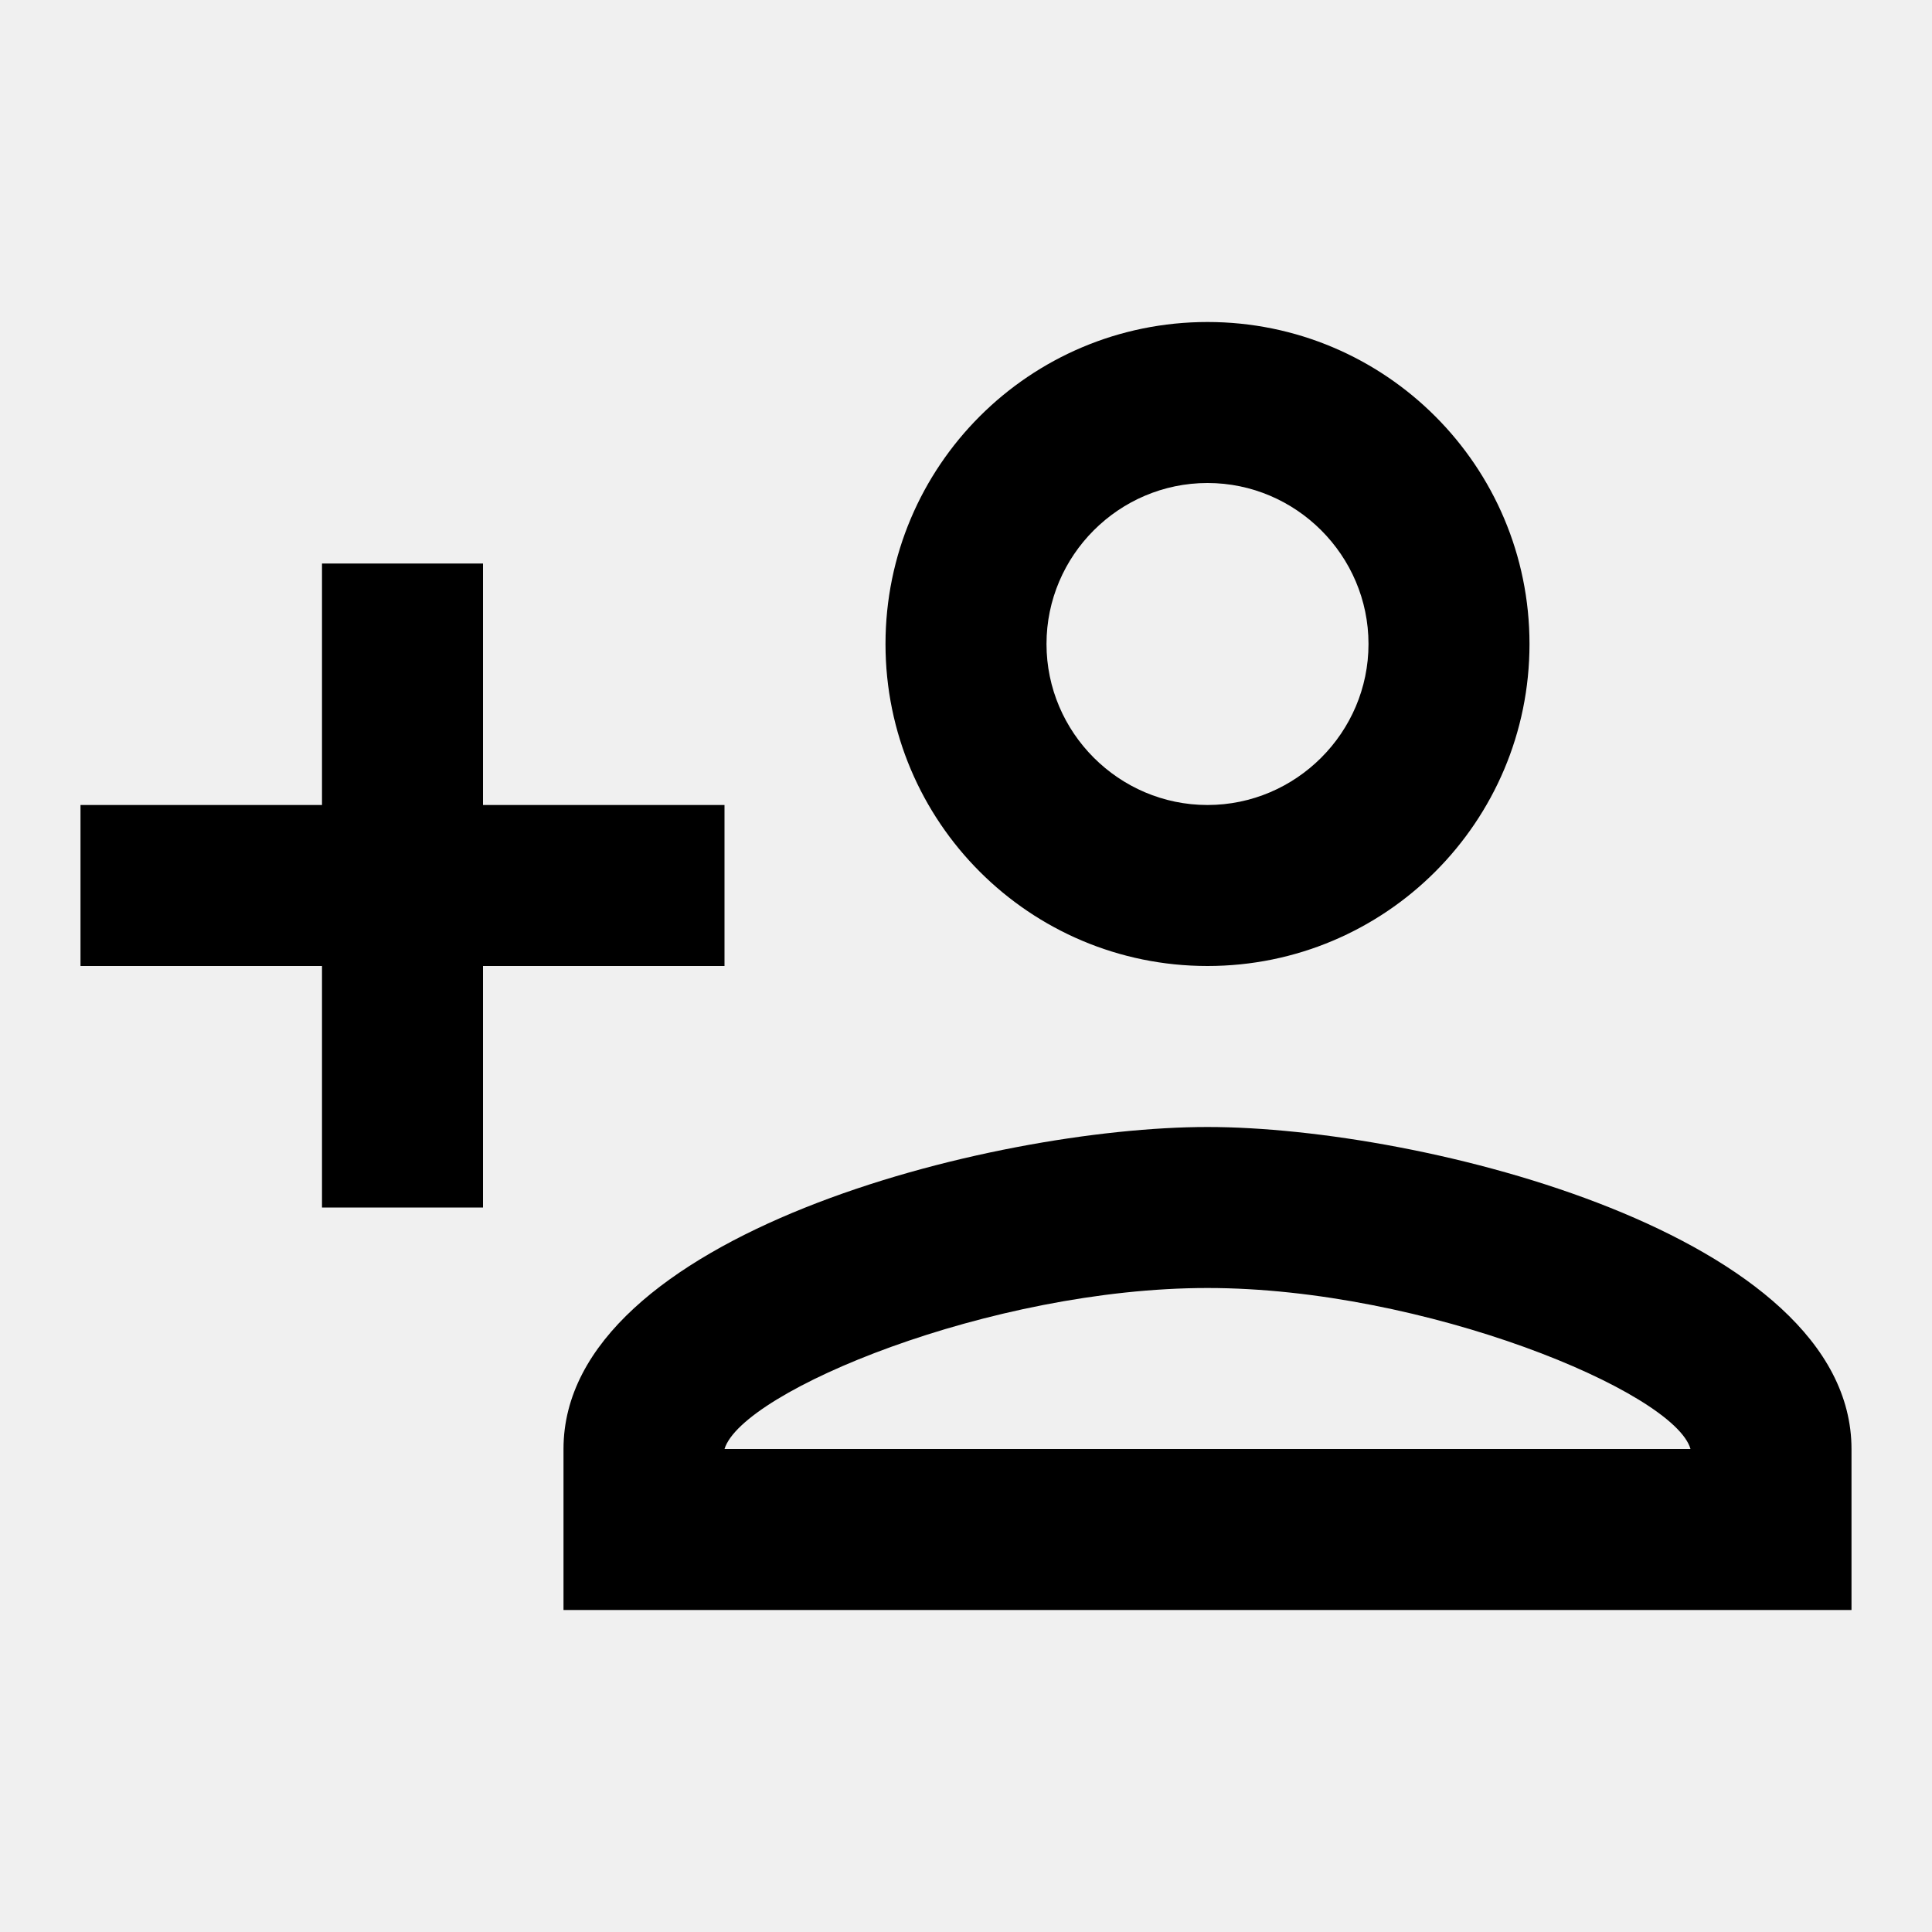
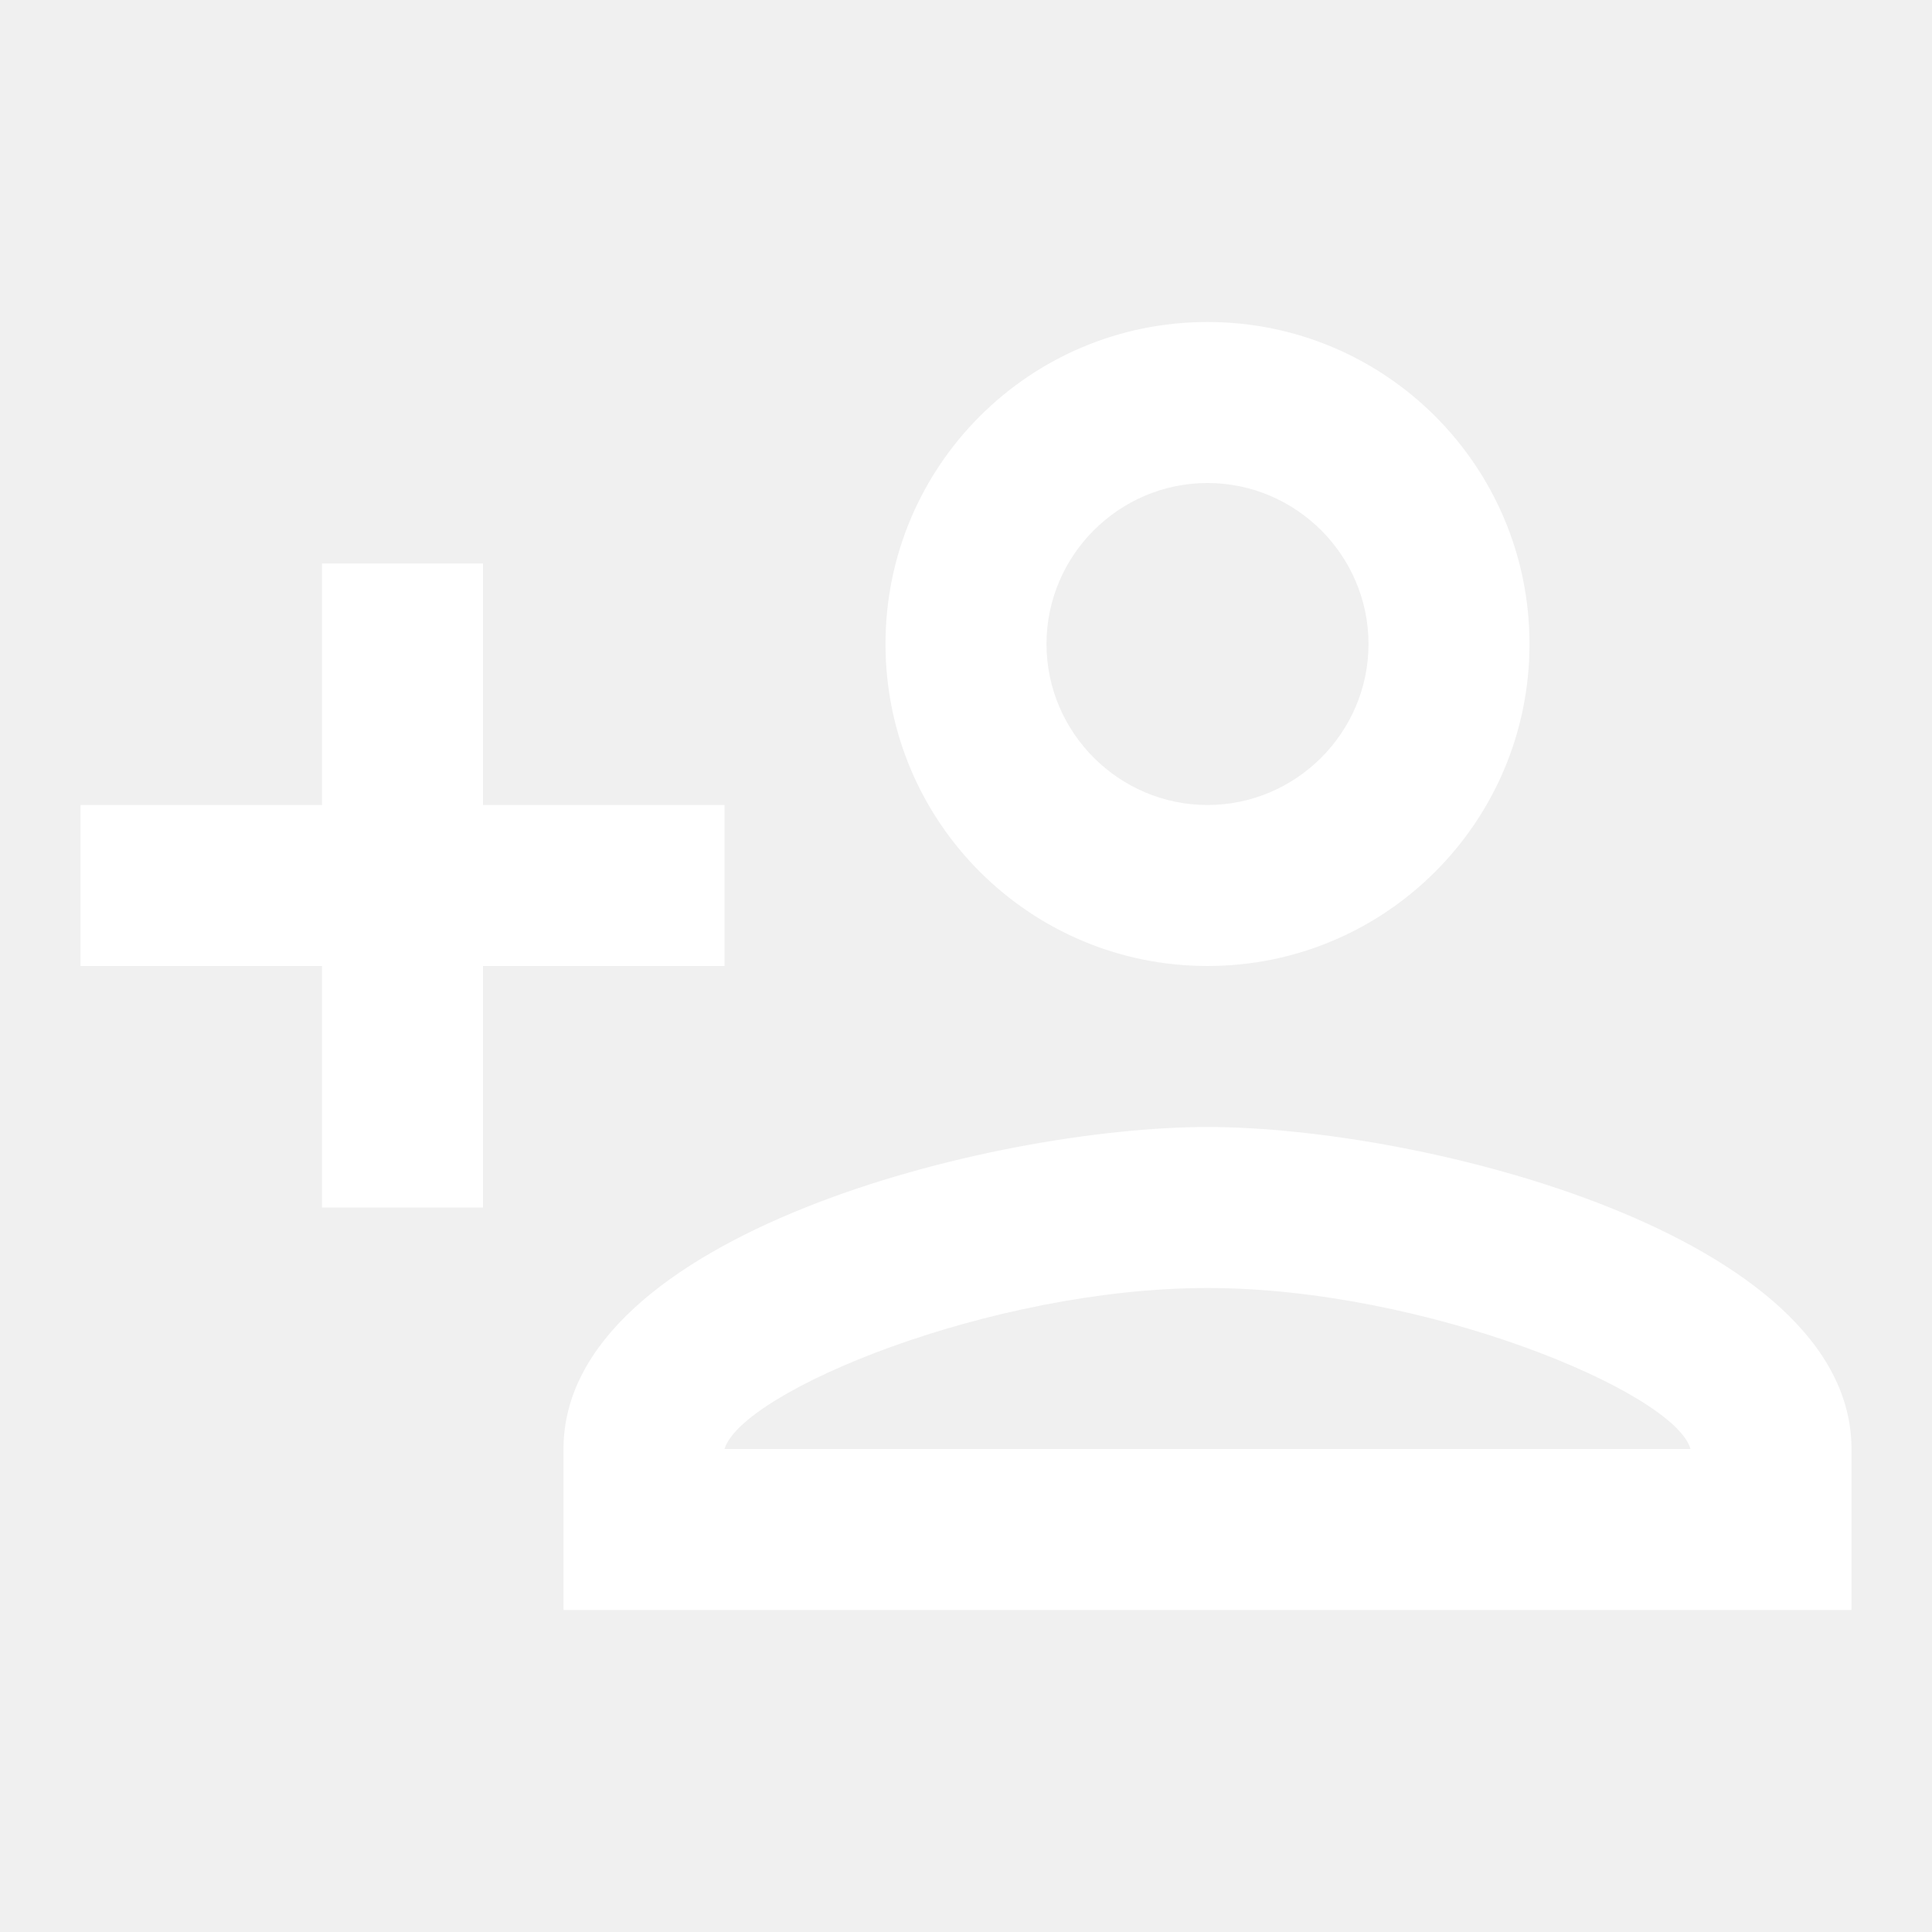
- <svg xmlns="http://www.w3.org/2000/svg" viewBox="0 0 24 24" fill="black" width="18px" height="18px">
+ <svg xmlns="http://www.w3.org/2000/svg" viewBox="0 0 24 24" fill="white" width="18px" height="18px">
  <path d="M0 0h24v24H0V0z" fill="none" />
  <path d="M15 12c2.21 0 4-1.79 4-4s-1.79-4-4-4-4 1.79-4 4 1.79 4 4 4zm0-6c1.1 0 2 .9 2 2s-.9 2-2 2-2-.9-2-2 .9-2 2-2zm0 8c-2.67 0-8 1.34-8 4v2h16v-2c0-2.66-5.33-4-8-4zm-6 4c.22-.72 3.31-2 6-2 2.7 0 5.8 1.29 6 2H9zm-3-3v-3h3v-2H6V7H4v3H1v2h3v3z" />
</svg>
